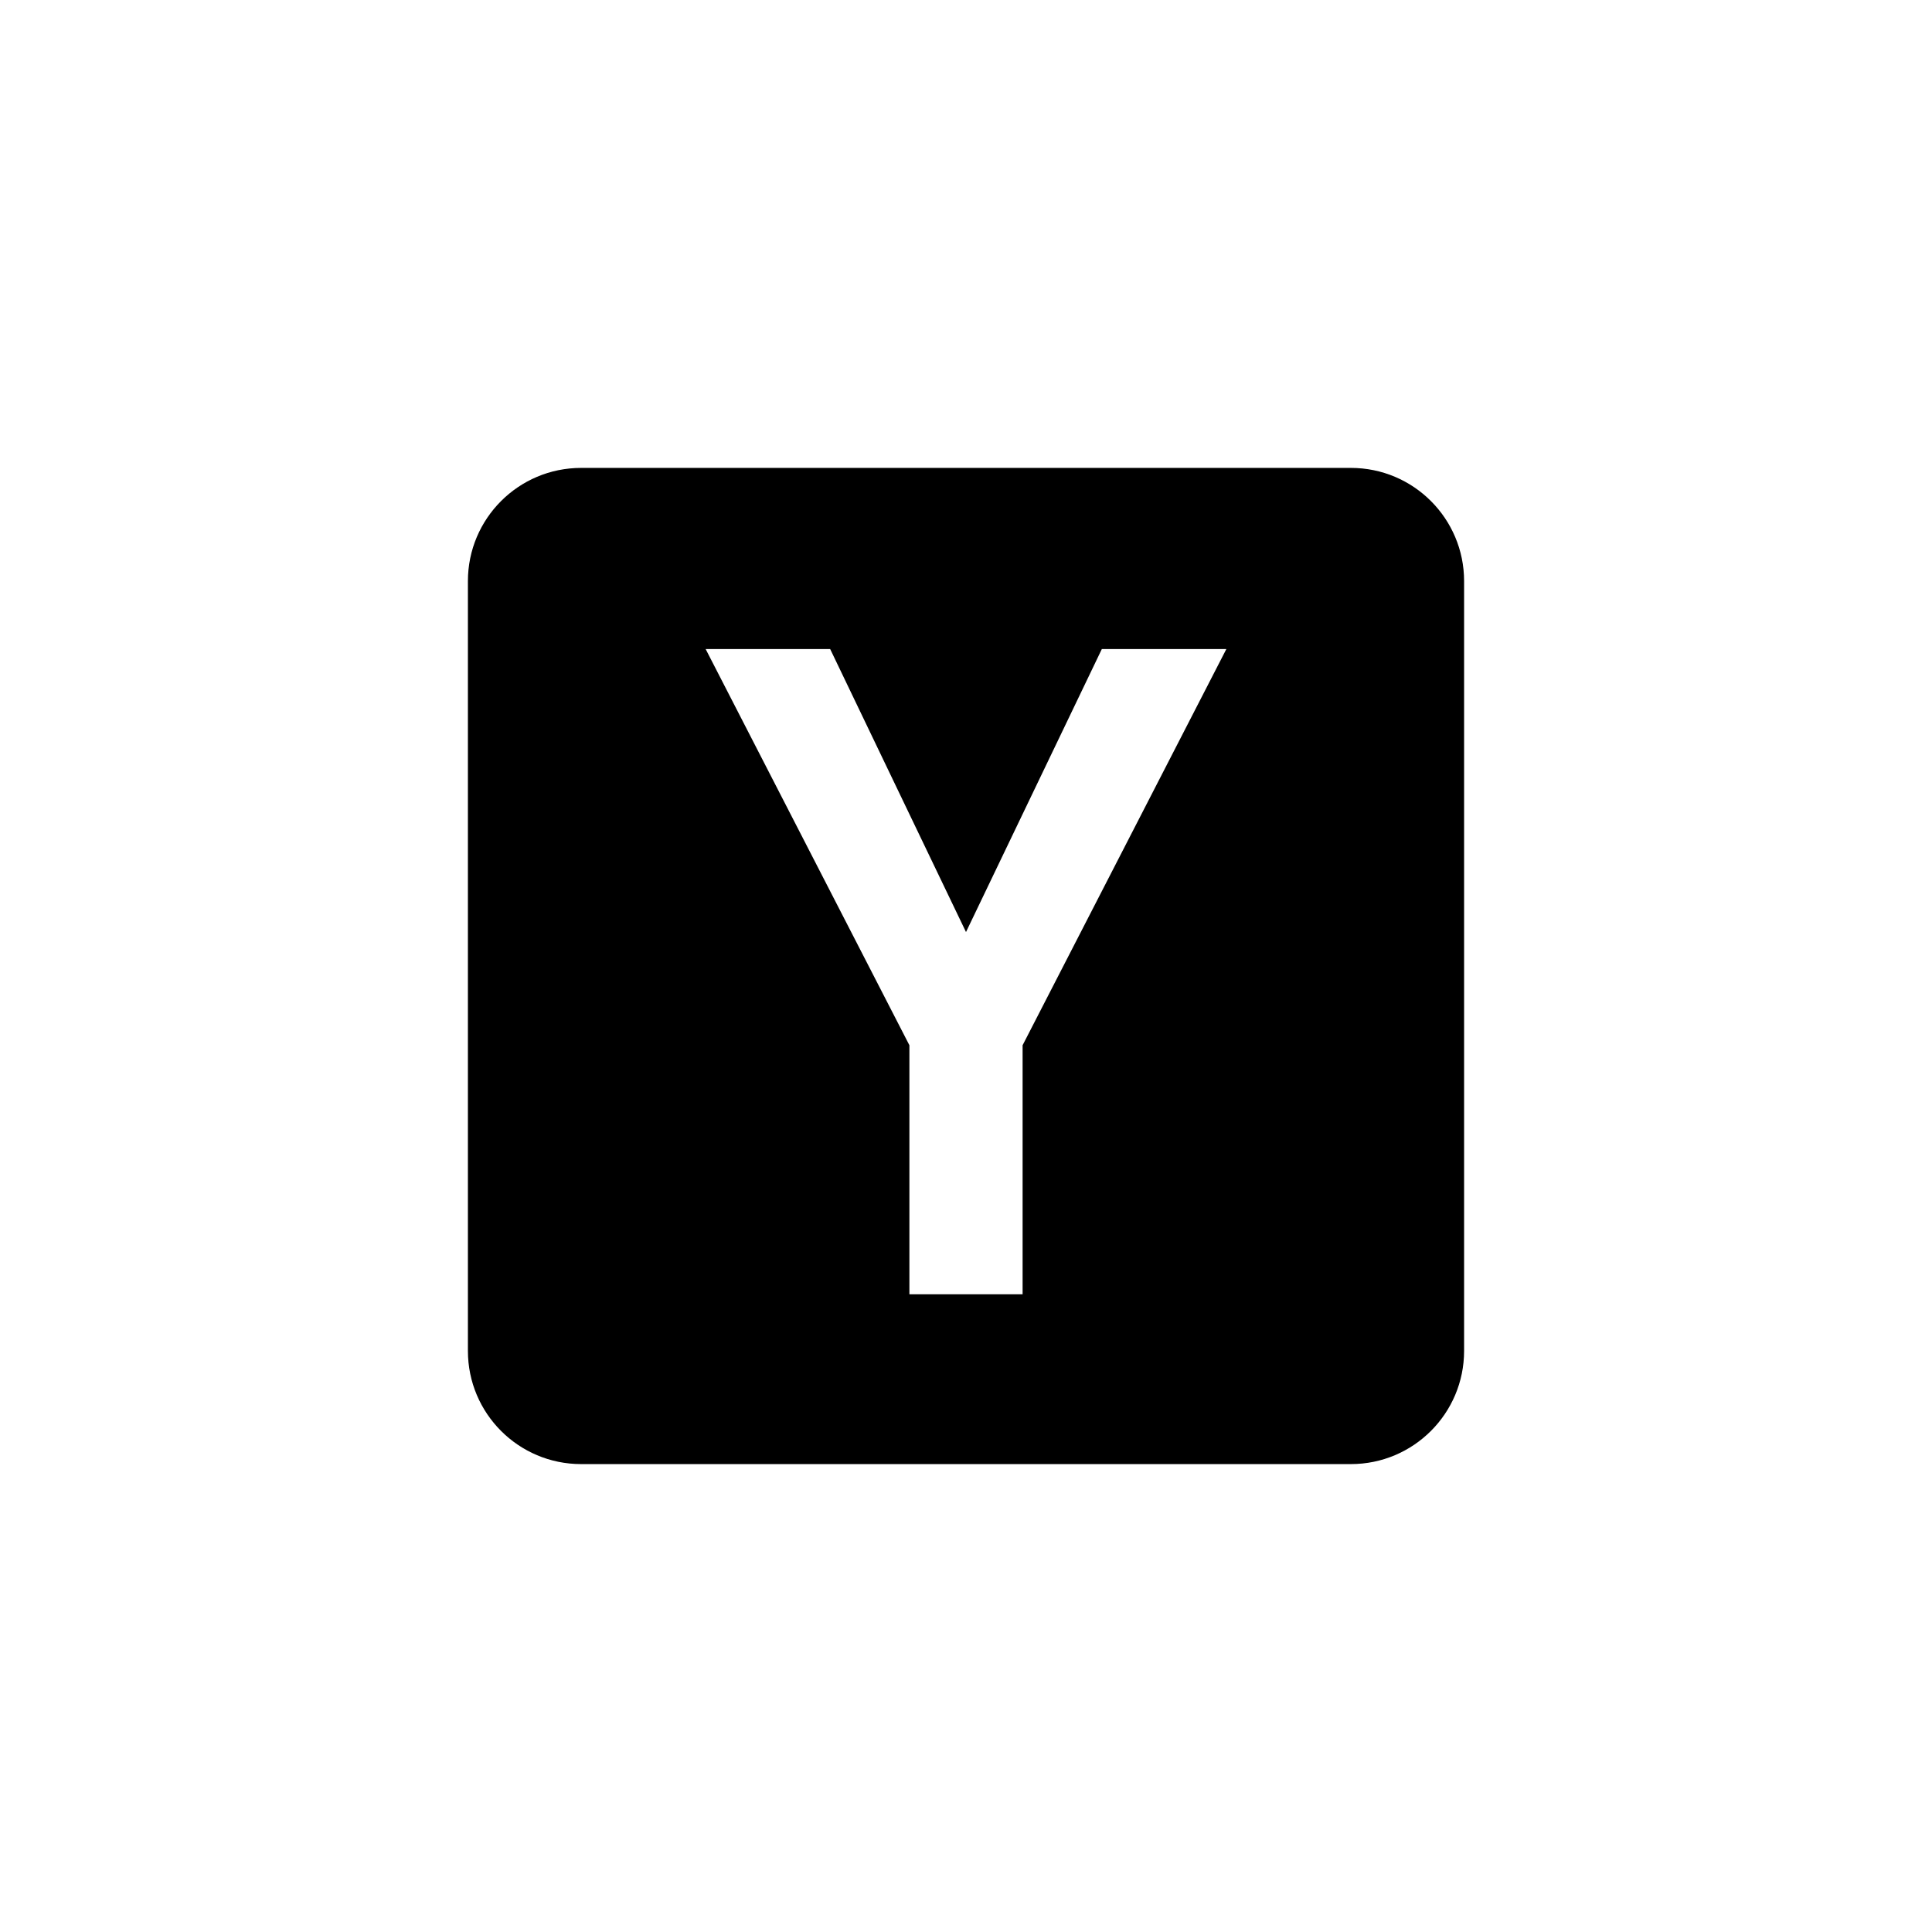
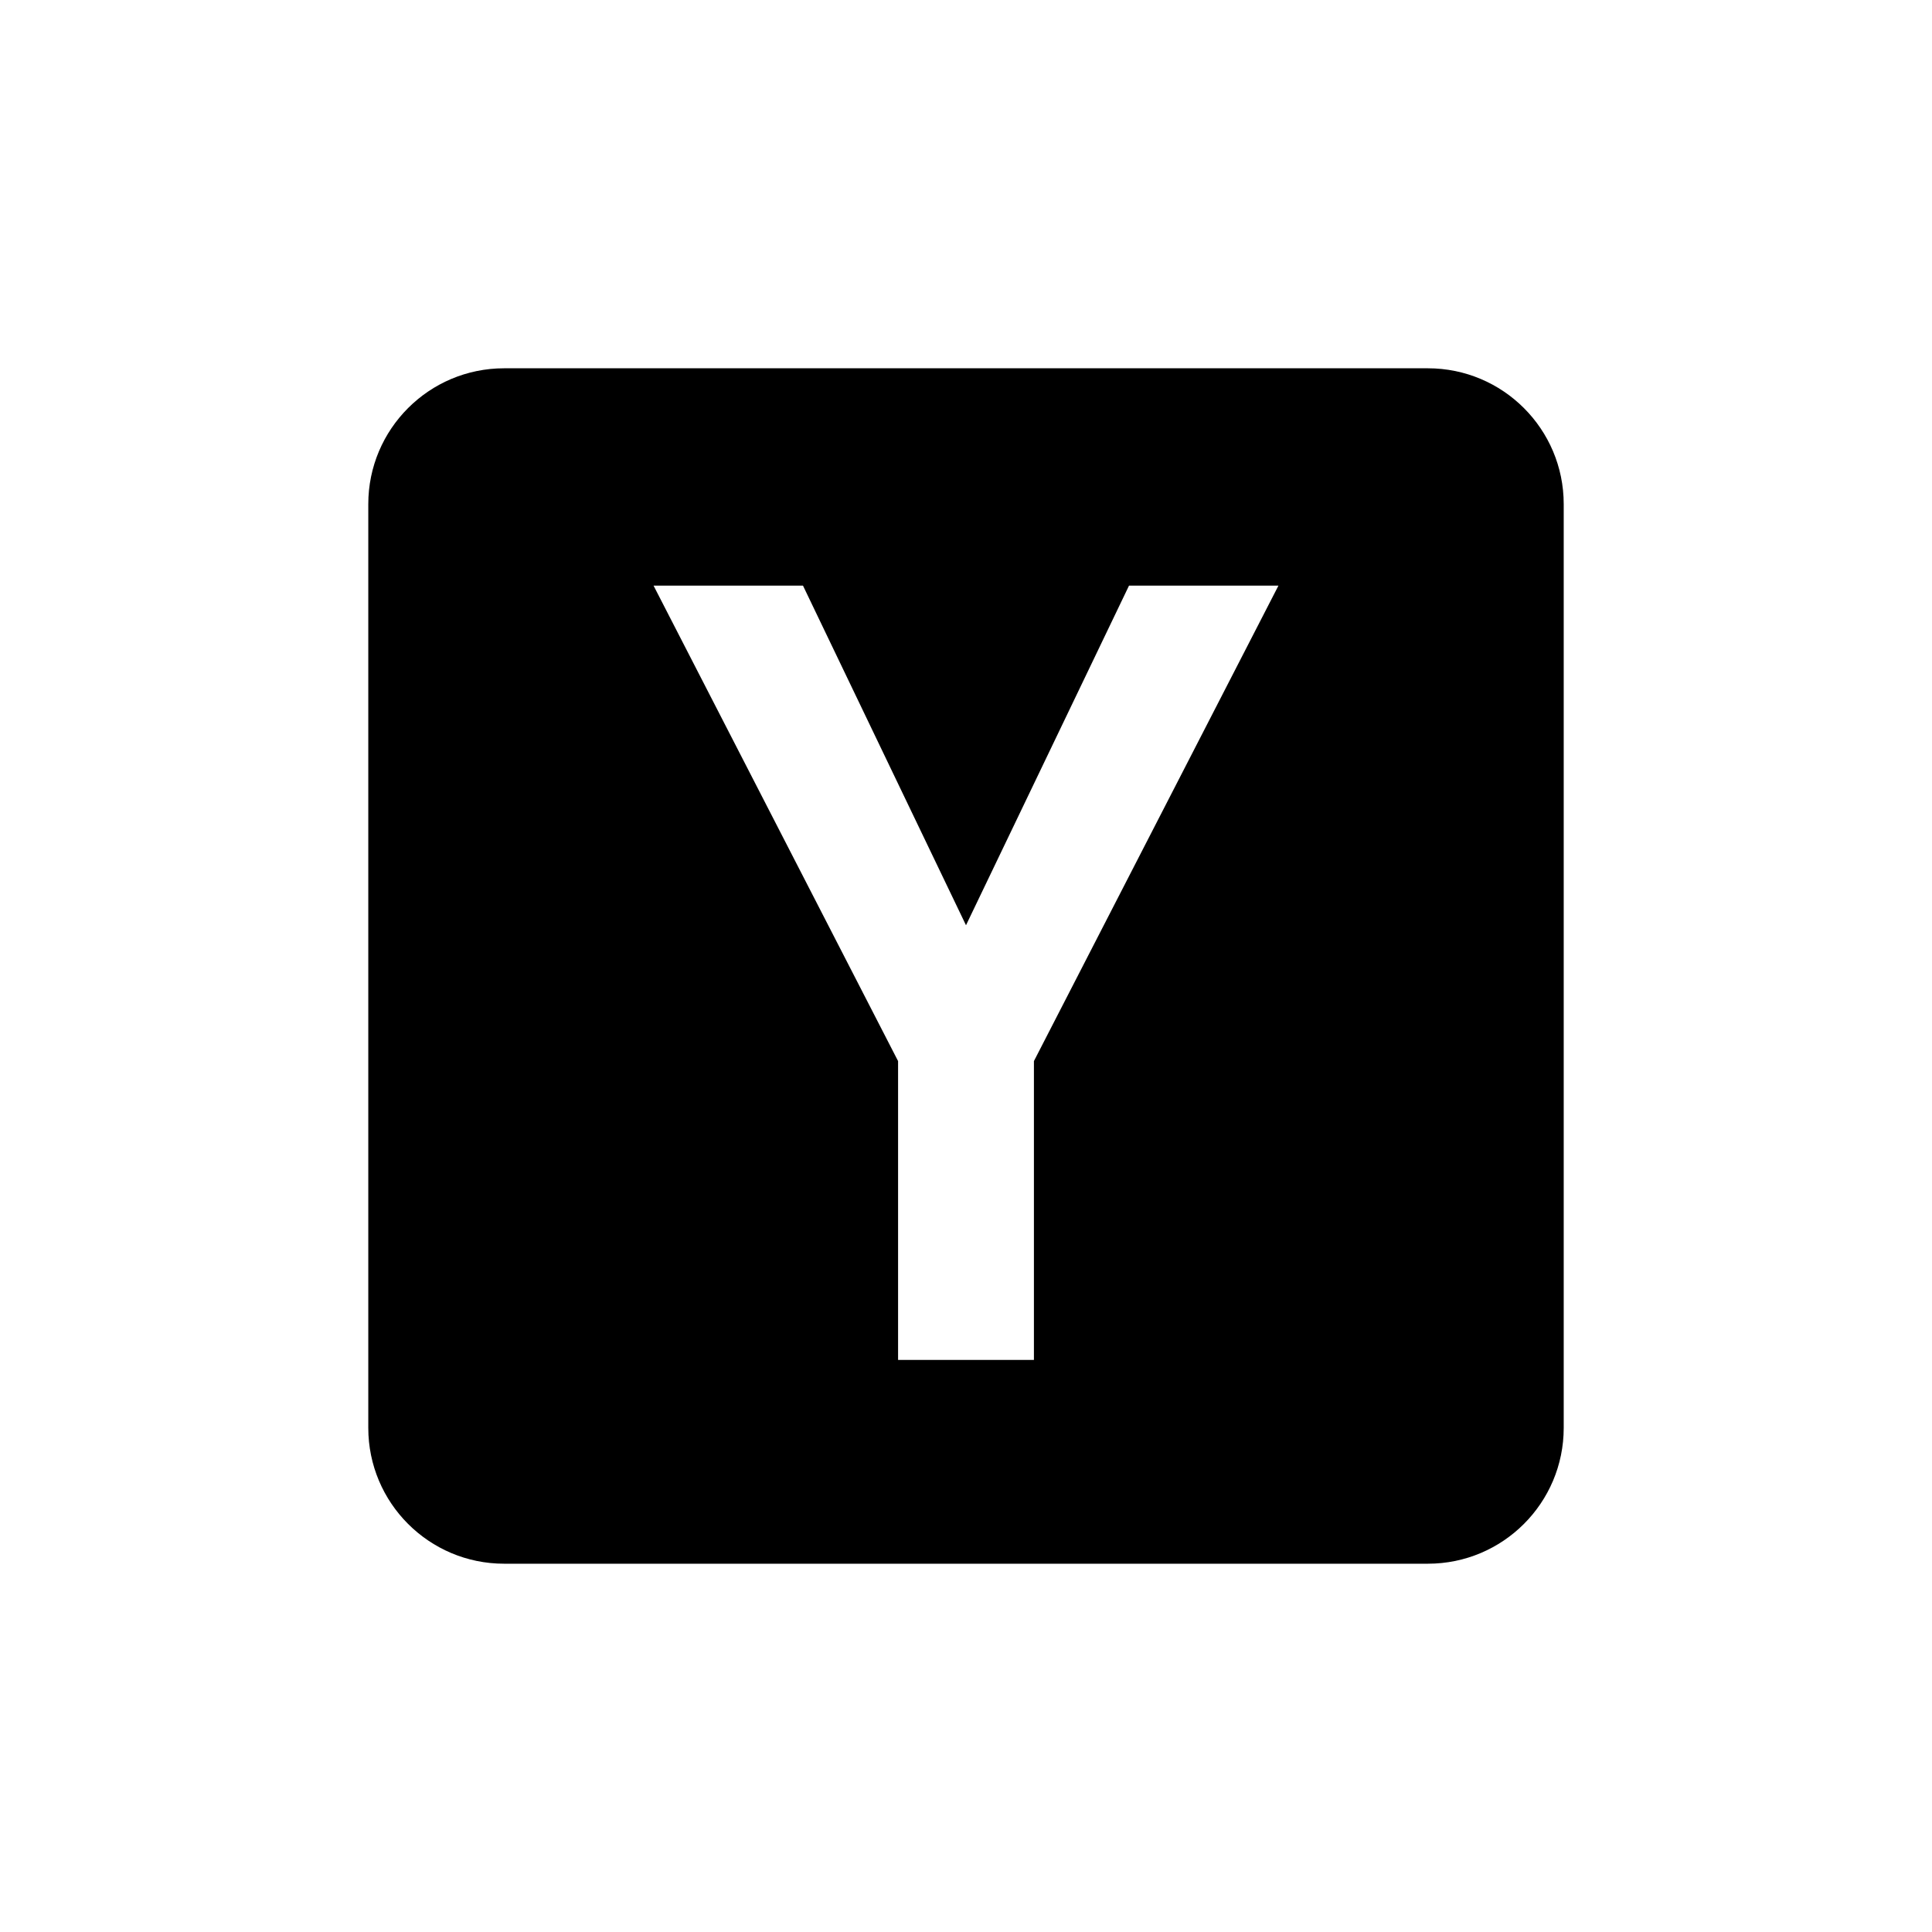
<svg xmlns="http://www.w3.org/2000/svg" viewBox="0 0 256 256">
-   <path transform="translate(128 128) scale(0.75) translate(-128 -128)" fill-rule="evenodd" fill="#000" d="M60 40h136a20 20 0 0 1 20 20v136a20 20 0 0 1-20 20H60a20 20 0 0 1-20-20V60a20 20 0 0 1 20-20zM82 72l36 70v44h20v-44l36-70h-22l-24 50-24-50z" />
+   <path transform="translate(128 128) scale(0.9) translate(-128 -128)" fill-rule="evenodd" fill="#000" d="M60 40h136a20 20 0 0 1 20 20v136a20 20 0 0 1-20 20H60a20 20 0 0 1-20-20V60a20 20 0 0 1 20-20zM82 72l36 70v44h20v-44l36-70h-22l-24 50-24-50z" />
</svg>
